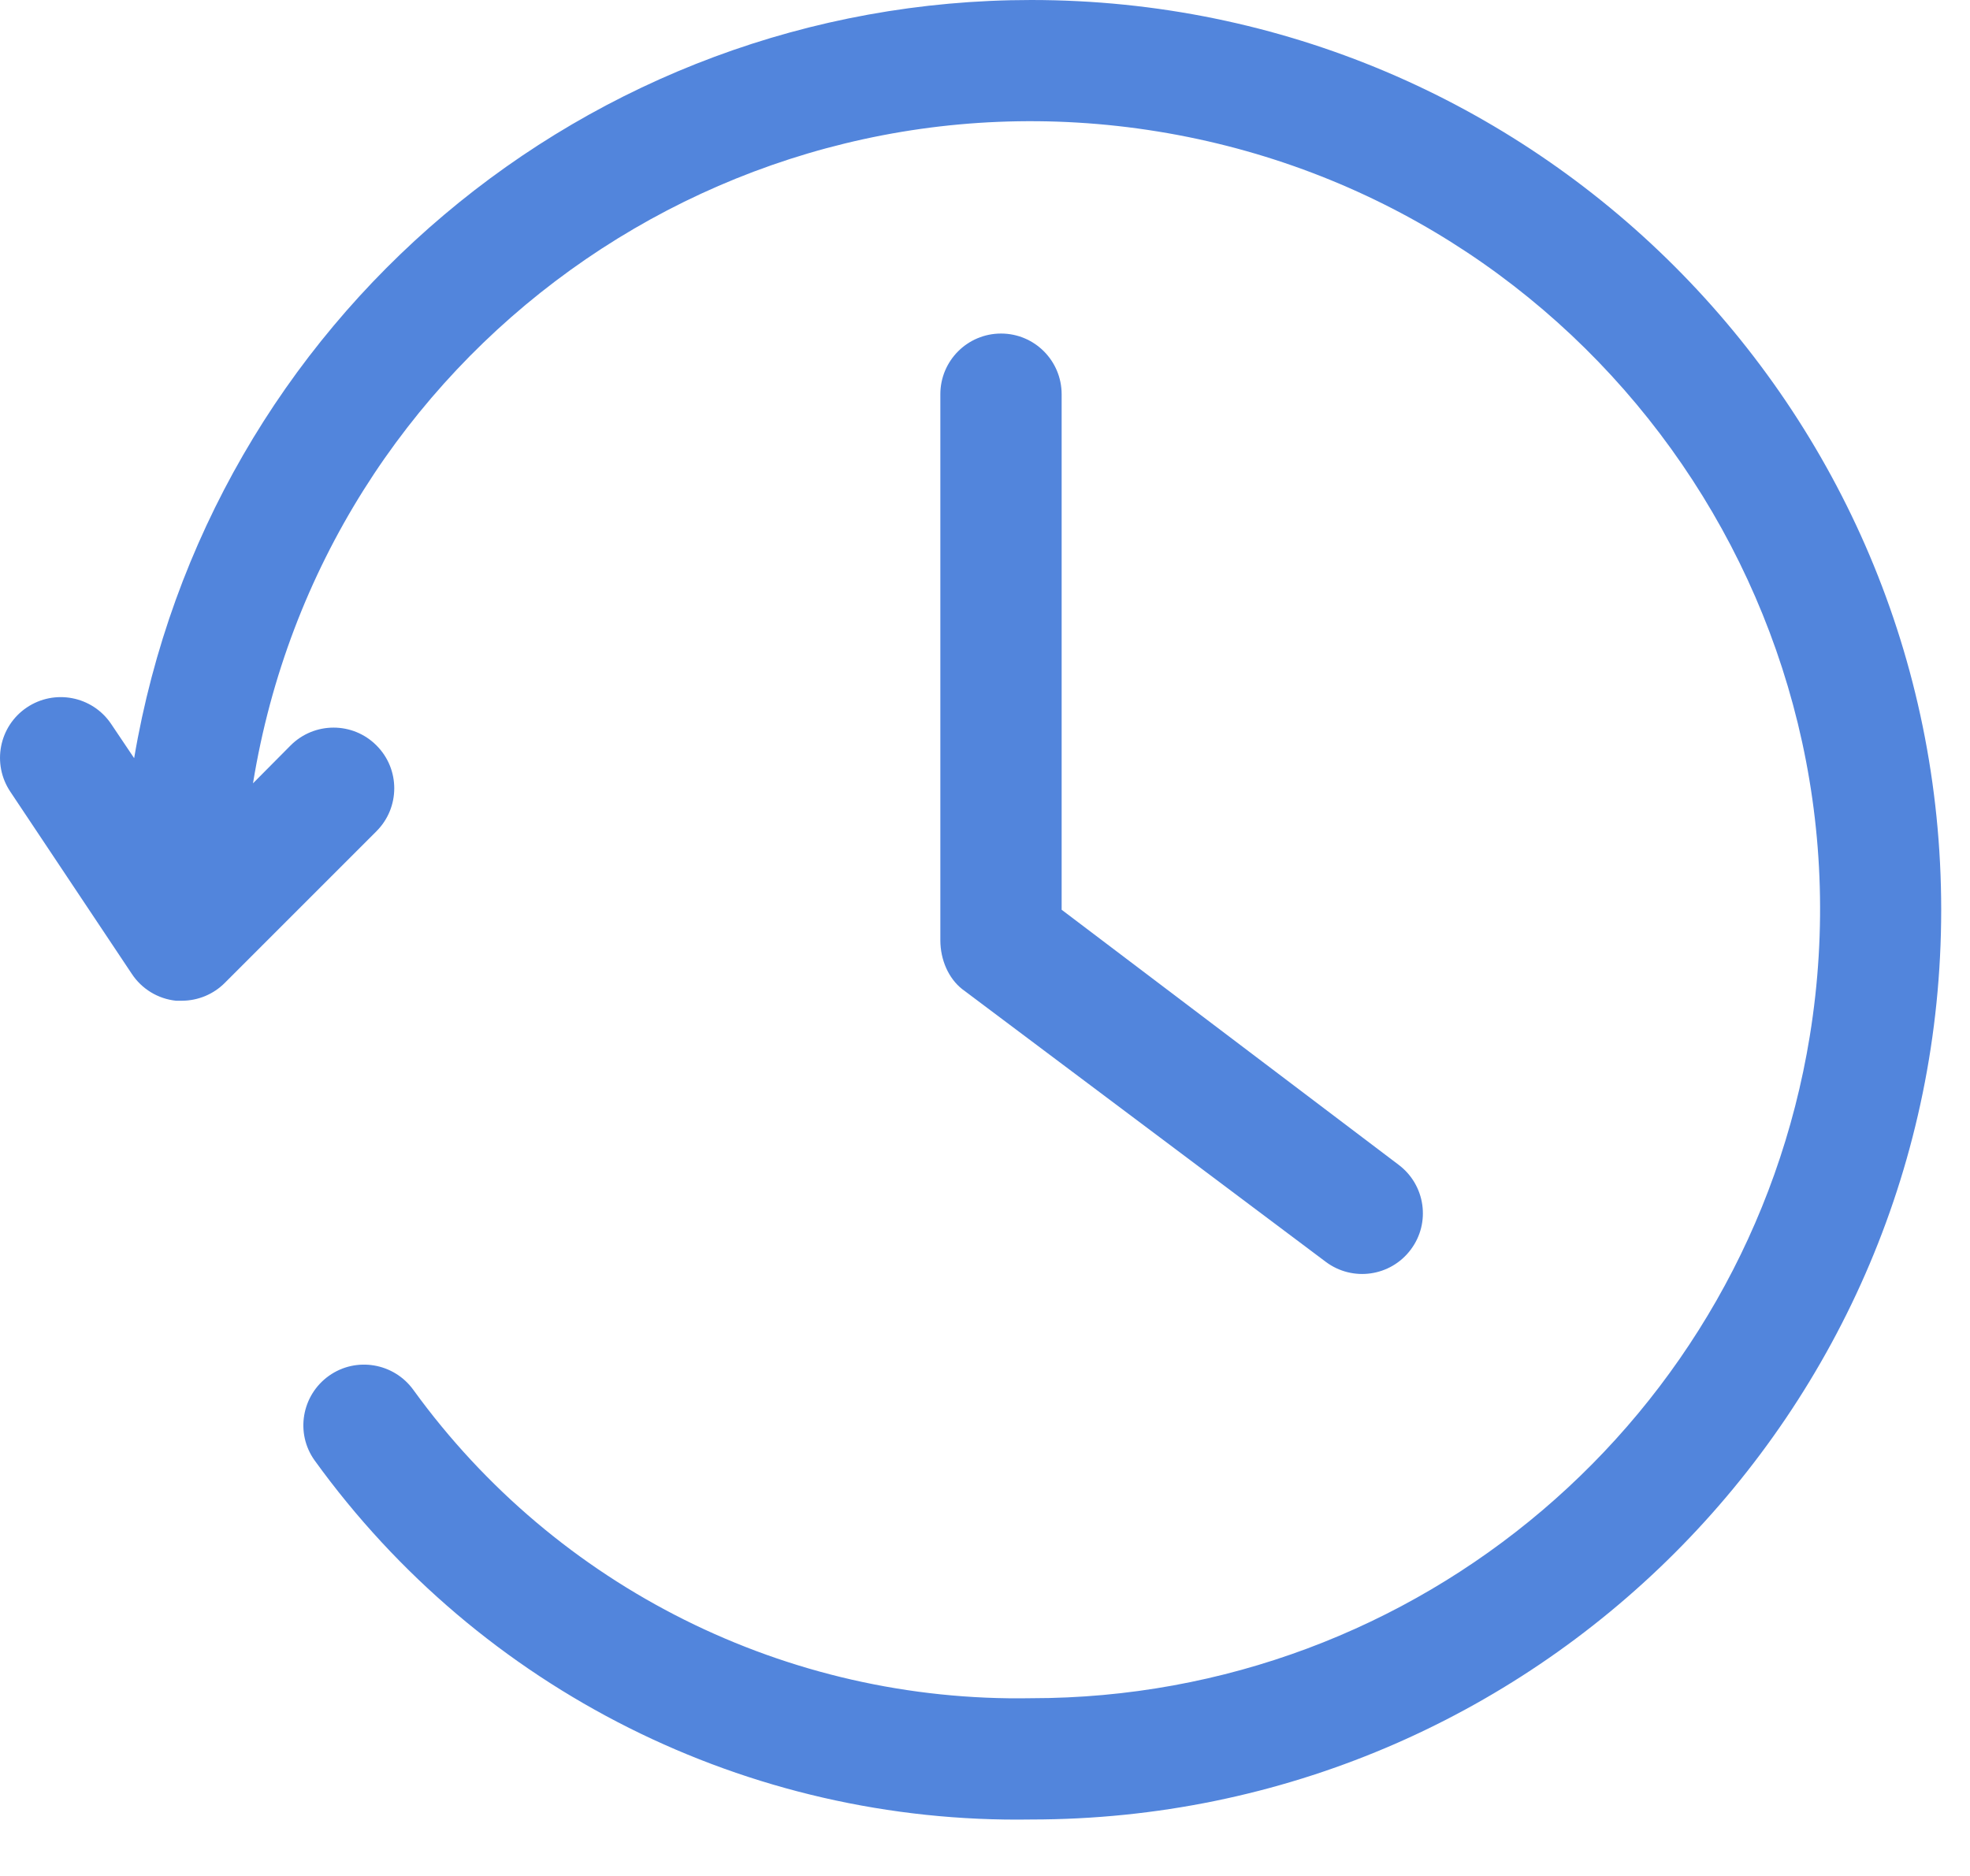
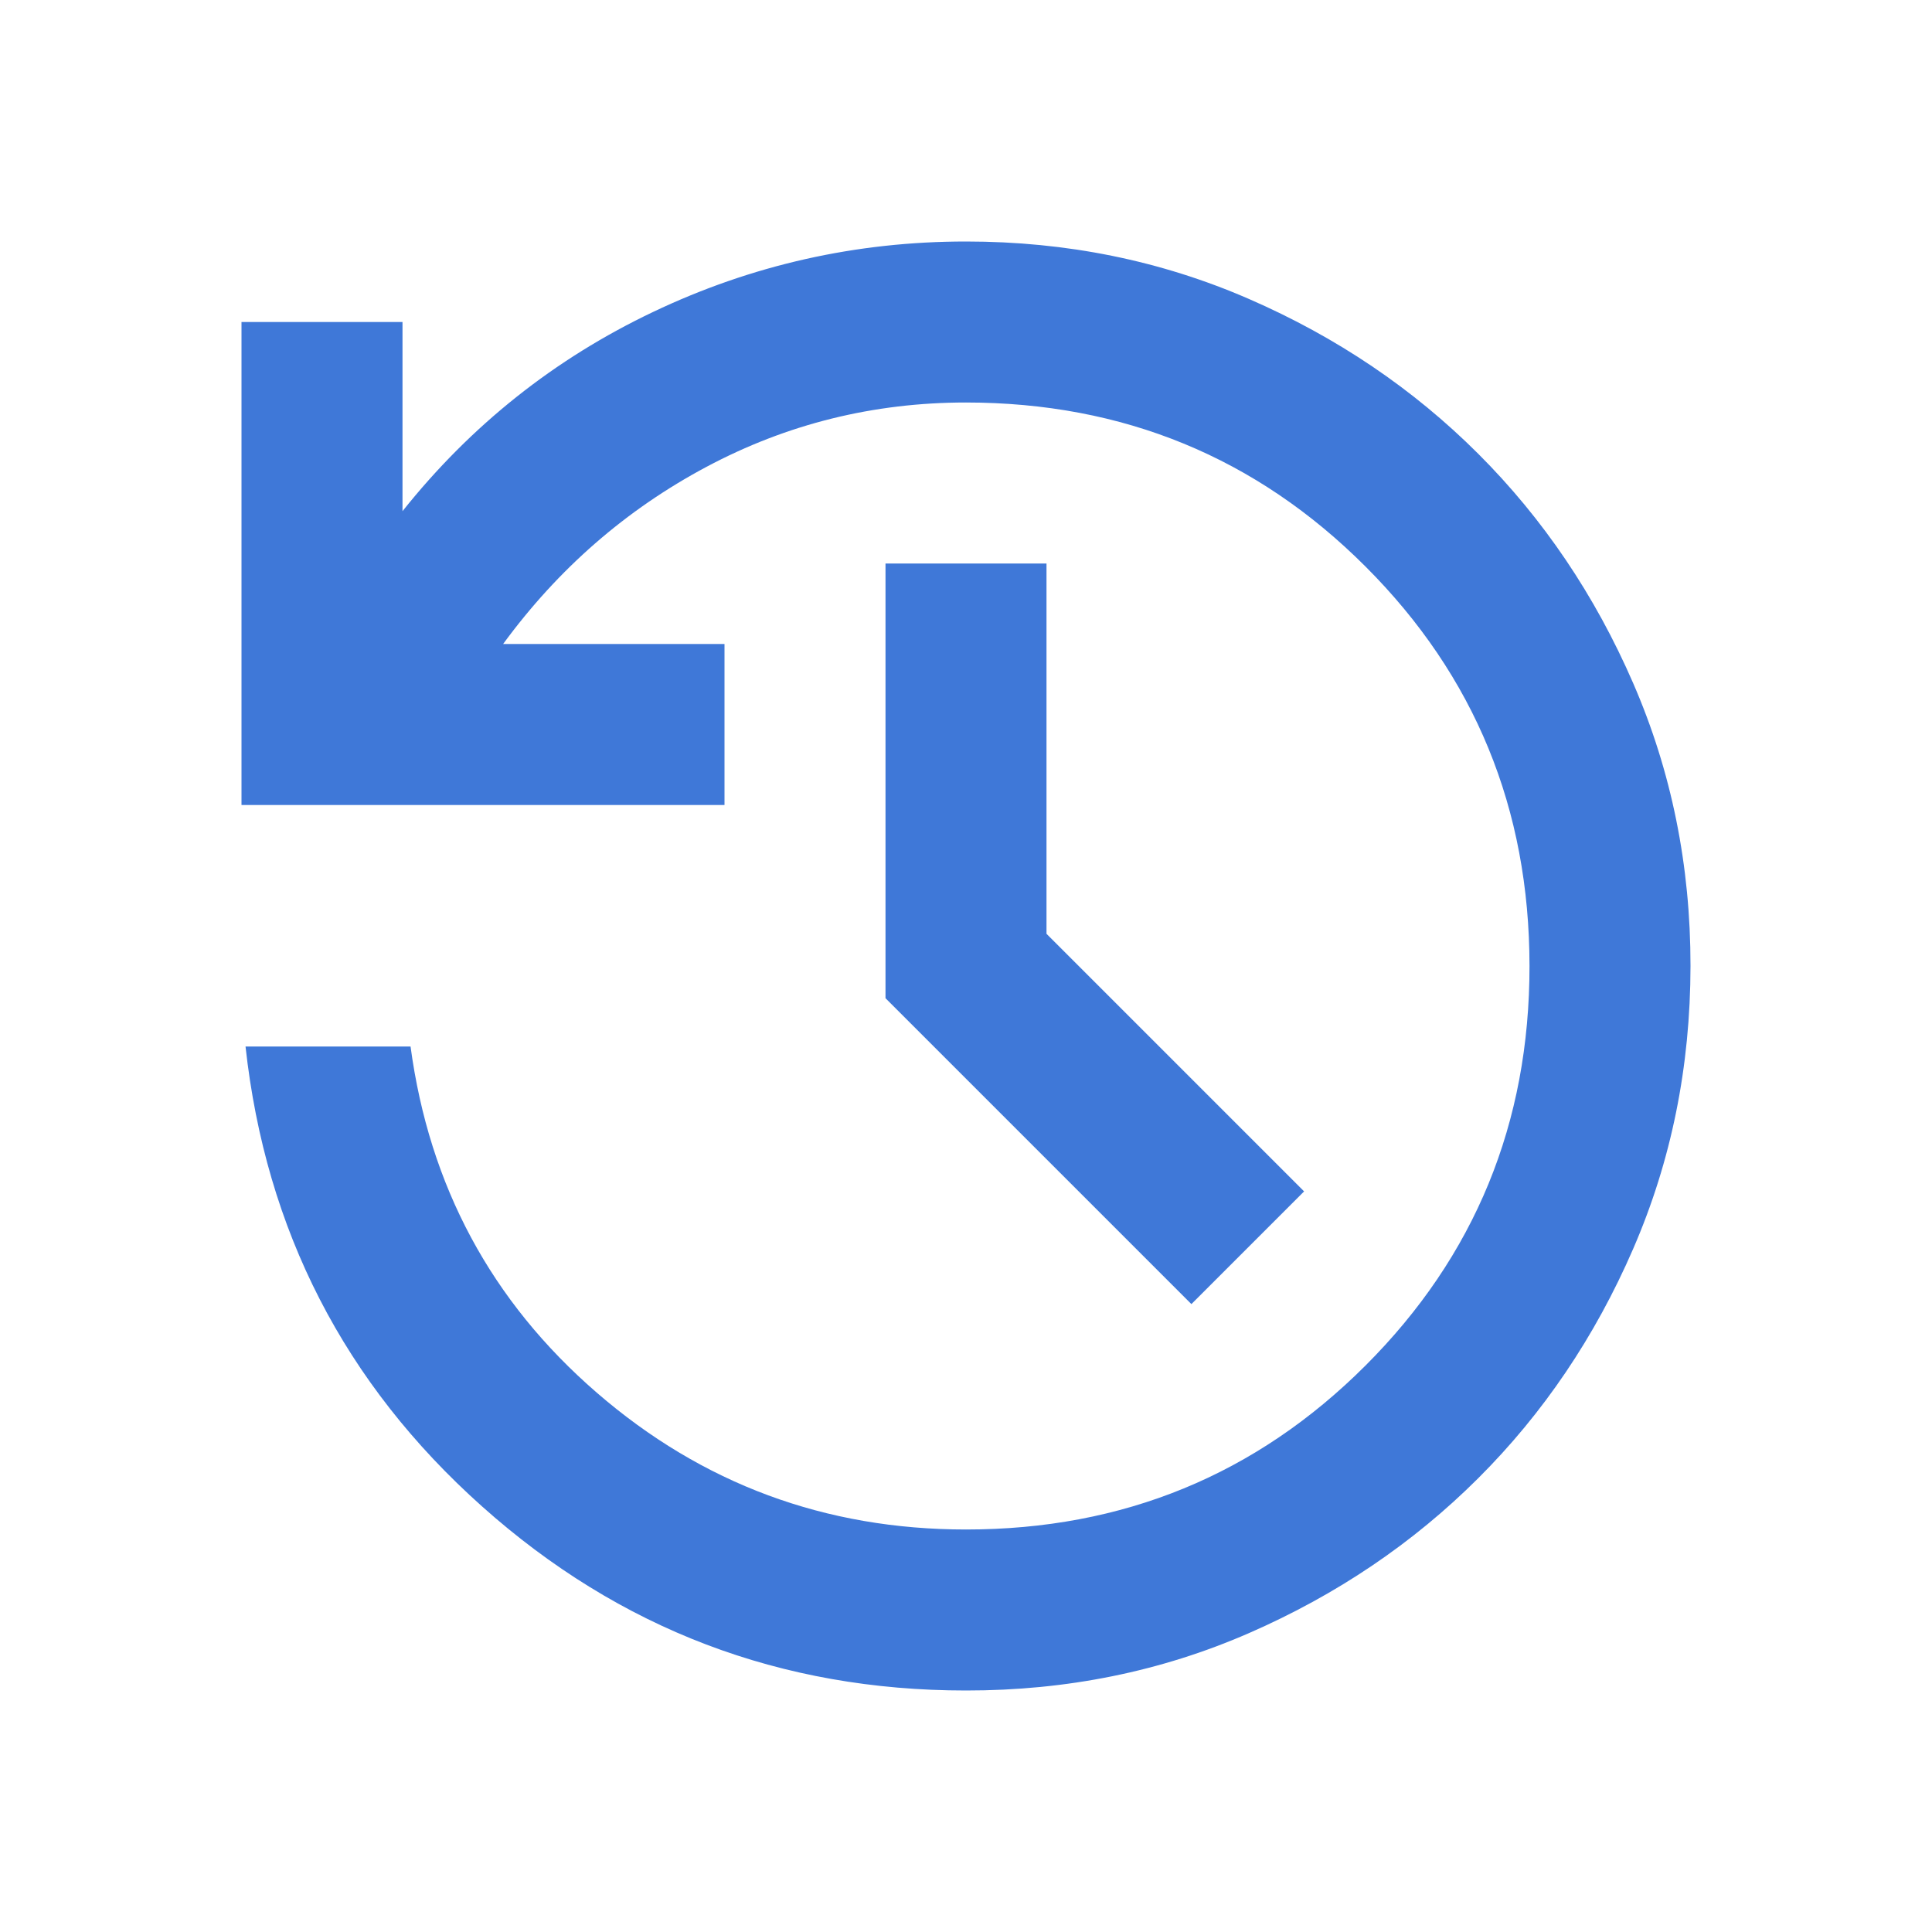
- <svg xmlns="http://www.w3.org/2000/svg" width="21" height="20" viewBox="0 0 21 20" fill="none">
-   <path d="M10.254 10.543L14.133 13.453C14.419 13.667 14.824 13.609 15.038 13.323C15.253 13.038 15.195 12.633 14.909 12.418L11.317 9.699V4.203C11.317 3.846 11.028 3.556 10.671 3.556C10.313 3.556 10.024 3.846 10.024 4.203V10.023C10.024 10.237 10.114 10.431 10.254 10.543Z" fill="#5285DC" />
-   <path d="M10.993 0C6.261 0 2.219 3.416 1.43 8.083L1.184 7.717C0.984 7.421 0.582 7.343 0.285 7.543C-0.011 7.743 -0.089 8.145 0.111 8.442L1.404 10.381C1.51 10.543 1.684 10.649 1.876 10.669H1.941C2.112 10.668 2.276 10.6 2.397 10.478L4.013 8.862C4.266 8.609 4.266 8.199 4.013 7.947C3.761 7.694 3.351 7.694 3.098 7.947L2.697 8.351C3.442 3.768 7.76 0.658 12.343 1.402C16.925 2.147 20.036 6.465 19.292 11.047C18.631 15.117 15.116 18.106 10.993 18.105C8.393 18.152 5.934 16.926 4.408 14.82C4.2 14.53 3.797 14.461 3.506 14.668C3.215 14.876 3.146 15.28 3.354 15.57C5.122 18.019 7.974 19.448 10.993 19.398C16.35 19.398 20.693 15.056 20.693 9.699C20.693 4.342 16.35 0 10.993 0Z" fill="#5285DC" />
+ <svg xmlns="http://www.w3.org/2000/svg" width="24" height="24" viewBox="0 0 24 24" fill="none">
+   <path d="M12 21C9.7 21 7.696 20.238 5.988 18.713C4.28 17.188 3.301 15.284 3.05 13H5.1C5.333 14.733 6.104 16.167 7.413 17.3C8.722 18.433 10.251 19 12 19C13.95 19 15.604 18.321 16.963 16.963C18.322 15.605 19.001 13.951 19 12C18.999 10.049 18.32 8.395 16.963 7.038C15.606 5.681 13.951 5.001 12 5C10.85 5 9.775 5.267 8.775 5.8C7.775 6.333 6.933 7.067 6.25 8H9V10H3V4H5V6.35C5.85 5.283 6.888 4.458 8.113 3.875C9.338 3.292 10.634 3 12 3C13.25 3 14.421 3.238 15.513 3.713C16.605 4.188 17.555 4.83 18.363 5.637C19.171 6.444 19.813 7.394 20.288 8.487C20.763 9.58 21.001 10.751 21 12C20.999 13.249 20.762 14.42 20.288 15.513C19.814 16.606 19.172 17.556 18.363 18.363C17.554 19.17 16.604 19.812 15.513 20.288C14.422 20.764 13.251 21.001 12 21ZM14.8 16.2L11 12.4V7H13V11.6L16.2 14.8L14.8 16.2Z" fill="#3F78D8" />
</svg>
